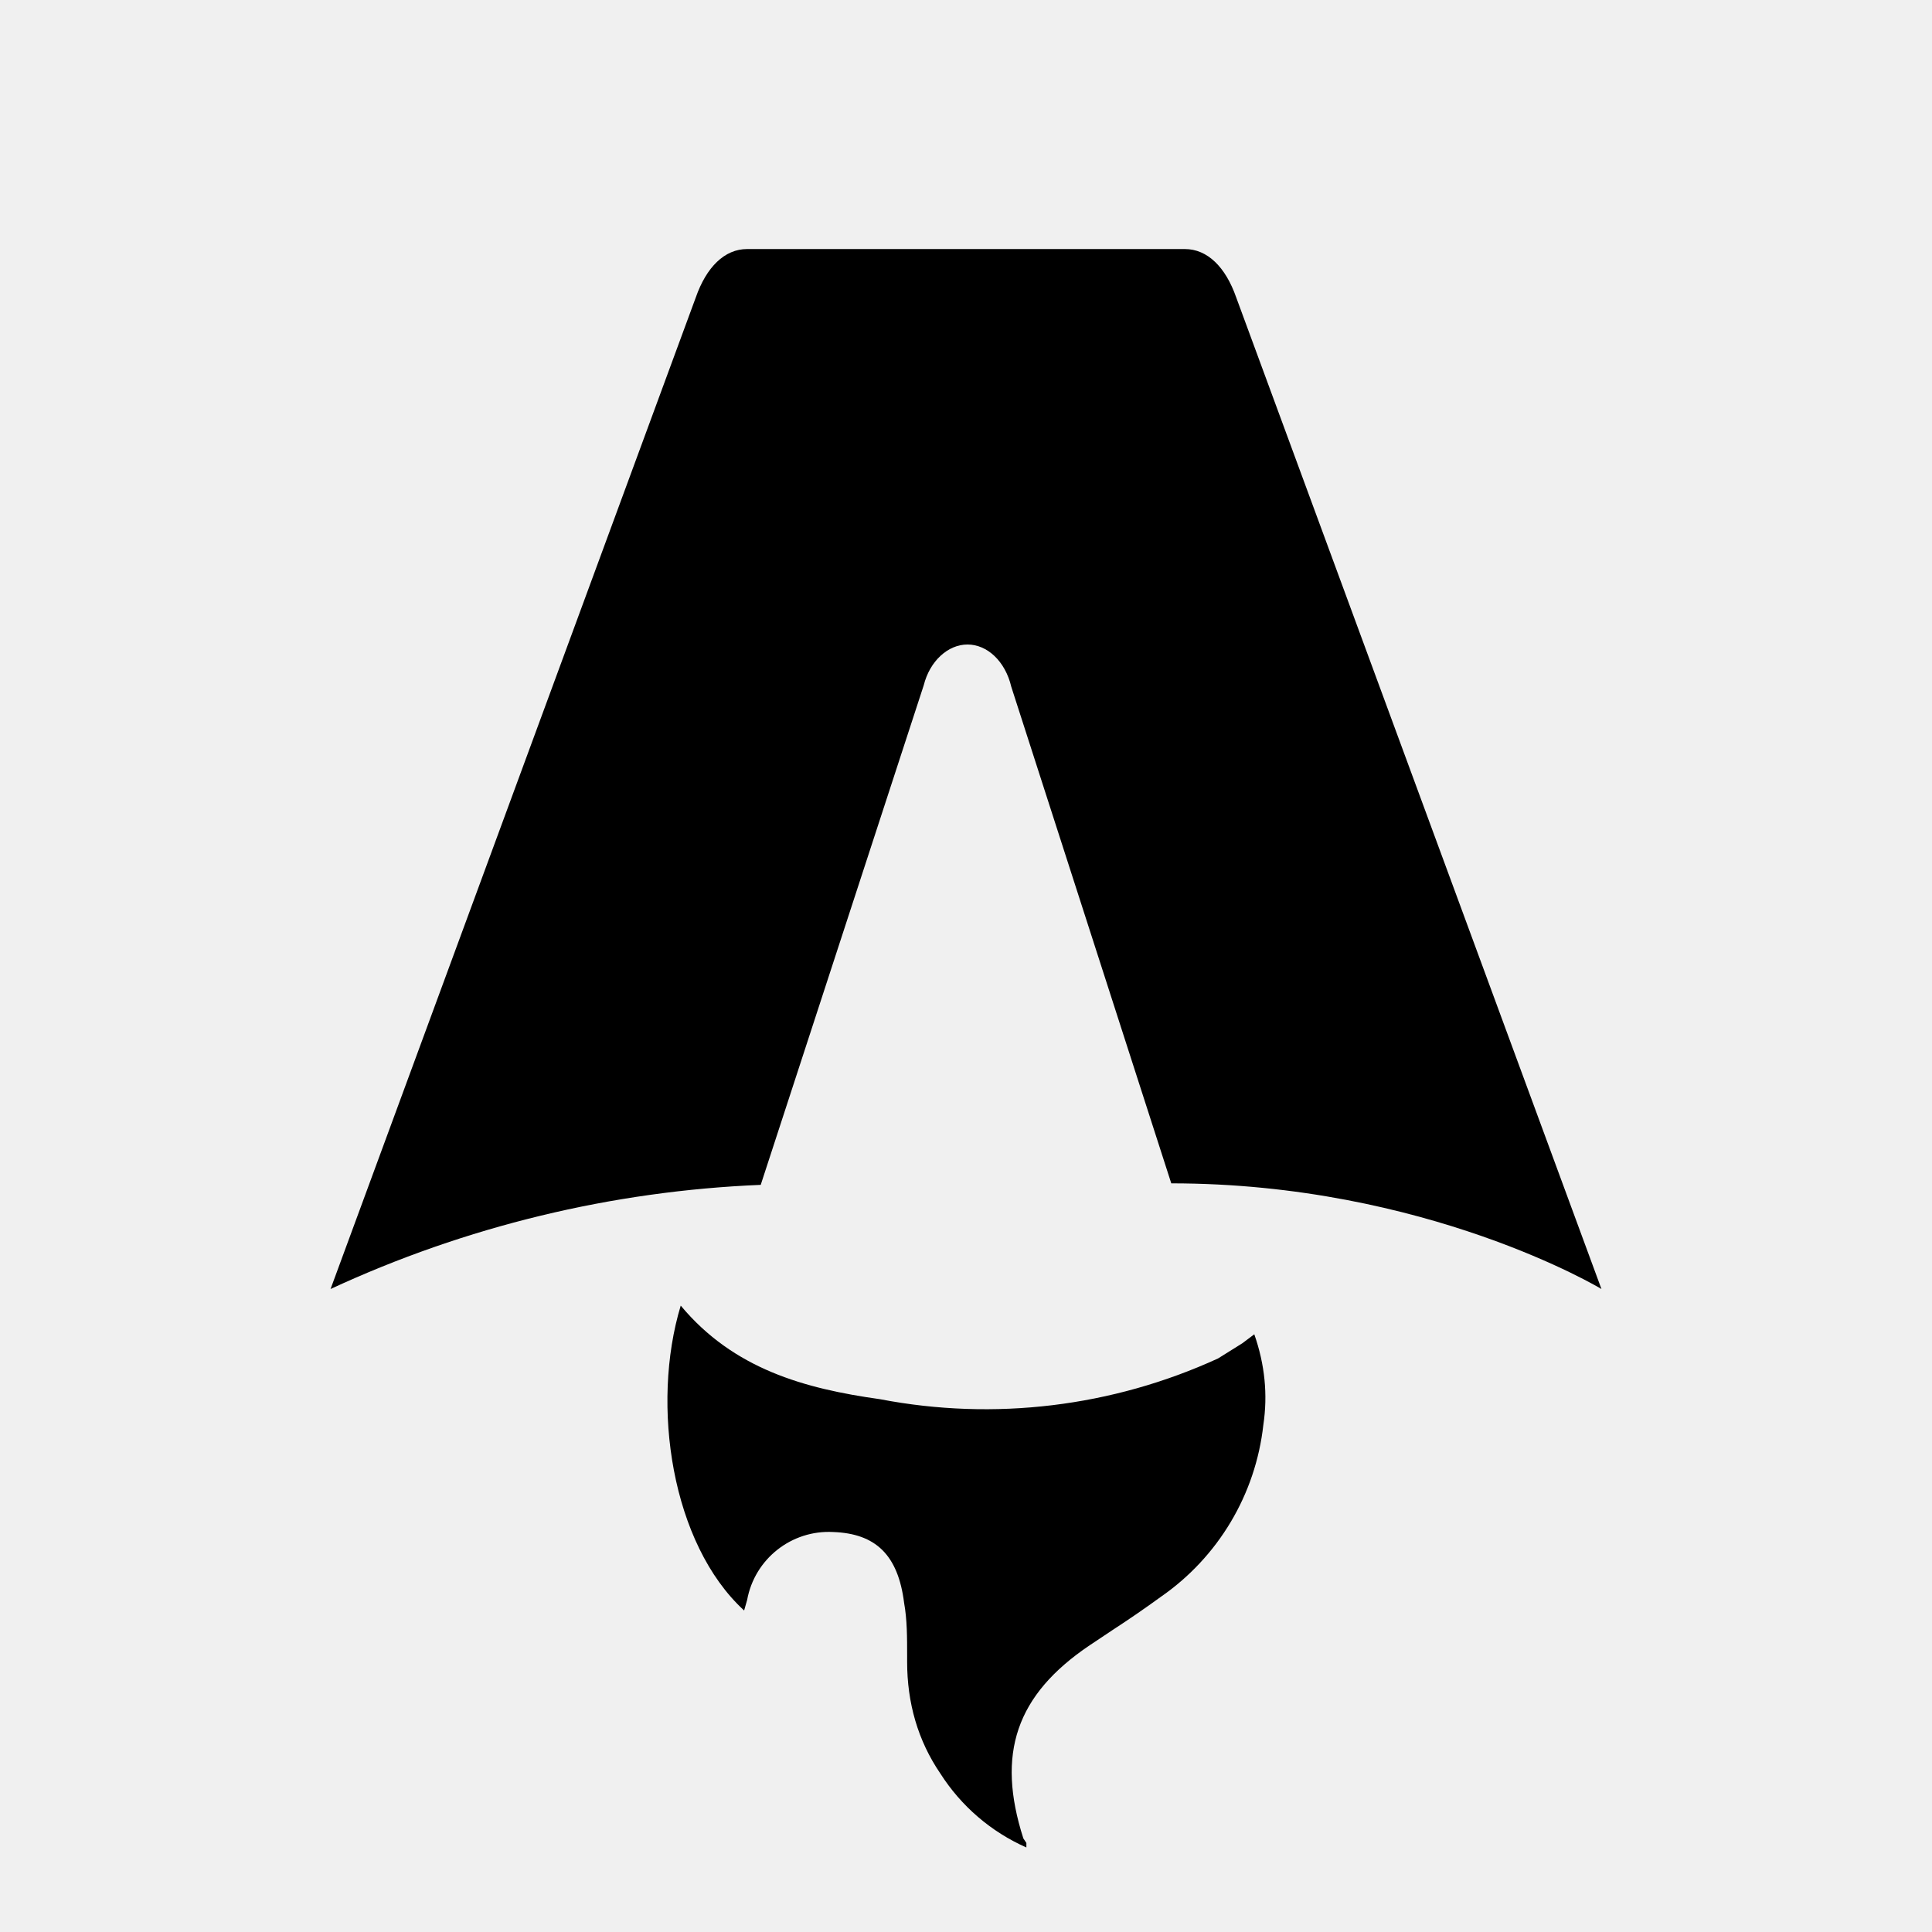
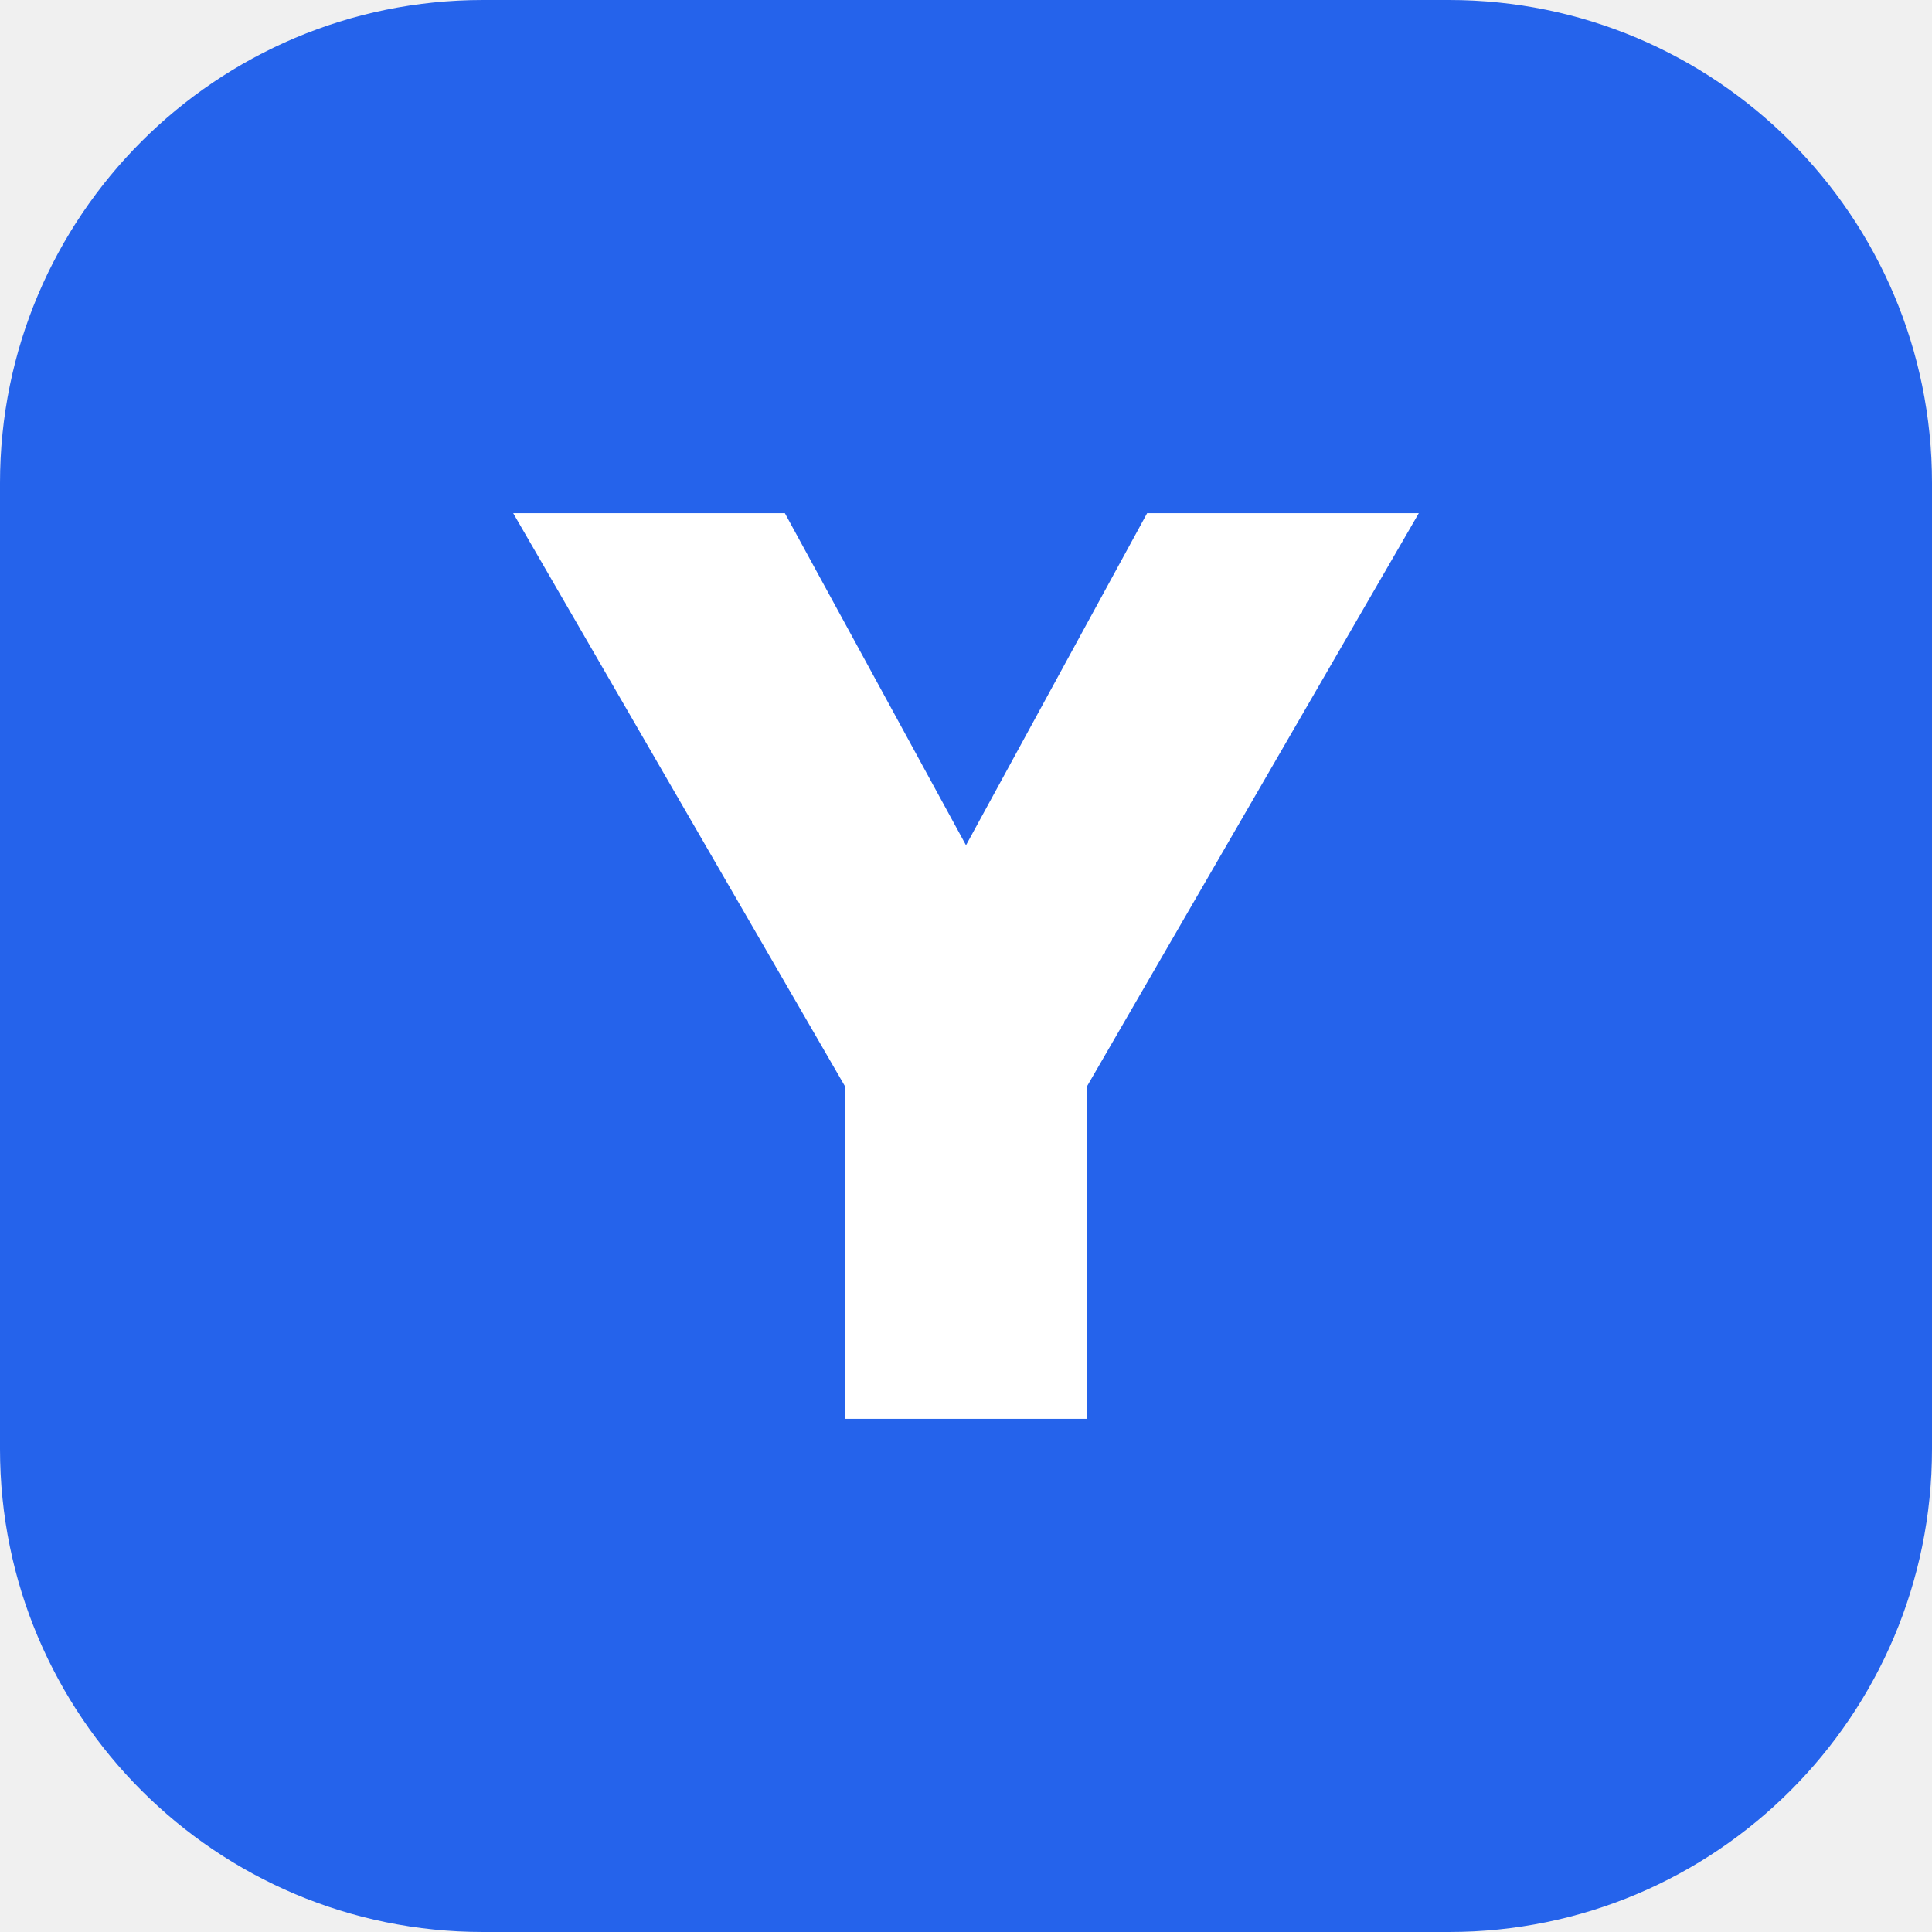
- <svg xmlns="http://www.w3.org/2000/svg" fill="none" viewBox="0 0 128 128">
-   <path d="M50.4 78.5a75.1 75.1 0 0 0-28.5 6.9l24.2-65.7c.7-2 1.9-3.2 3.4-3.2h29c1.5 0 2.7 1.2 3.4 3.2l24.2 65.7s-11.6-7-28.5-7L67 45.5c-.4-1.7-1.6-2.8-2.9-2.8-1.3 0-2.5 1.1-2.9 2.7L50.4 78.5Zm-1.1 28.2Zm-4.2-20.2c-2 6.6-.6 15.8 4.2 20.2a17.5 17.5 0 0 1 .2-.7 5.5 5.5 0 0 1 5.7-4.5c2.8.1 4.3 1.5 4.7 4.7.2 1.1.2 2.3.2 3.5v.4c0 2.7.7 5.2 2.2 7.4a13 13 0 0 0 5.7 4.9v-.3l-.2-.3c-1.8-5.6-.5-9.5 4.4-12.8l1.5-1a73 73 0 0 0 3.2-2.2 16 16 0 0 0 6.8-11.4c.3-2 .1-4-.6-6l-.8.6-1.6 1a37 37 0 0 1-22.4 2.7c-5-.7-9.7-2-13.2-6.2Z" />
-   <style>
-         path { fill: #000; }
-         @media (prefers-color-scheme: dark) {
-             path { fill: #FFF; }
-         }
-     </style>
+ <svg xmlns="http://www.w3.org/2000/svg" viewBox="0 0 64 64" role="img" aria-label="YBS favicon">
+   <rect width="64" height="64" rx="16" fill="#2563EB" />
+   <path fill="#fff" d="M17 17h9l6 11 6-11h9L36 36v11h-8V36L17 17Z" />
</svg>
